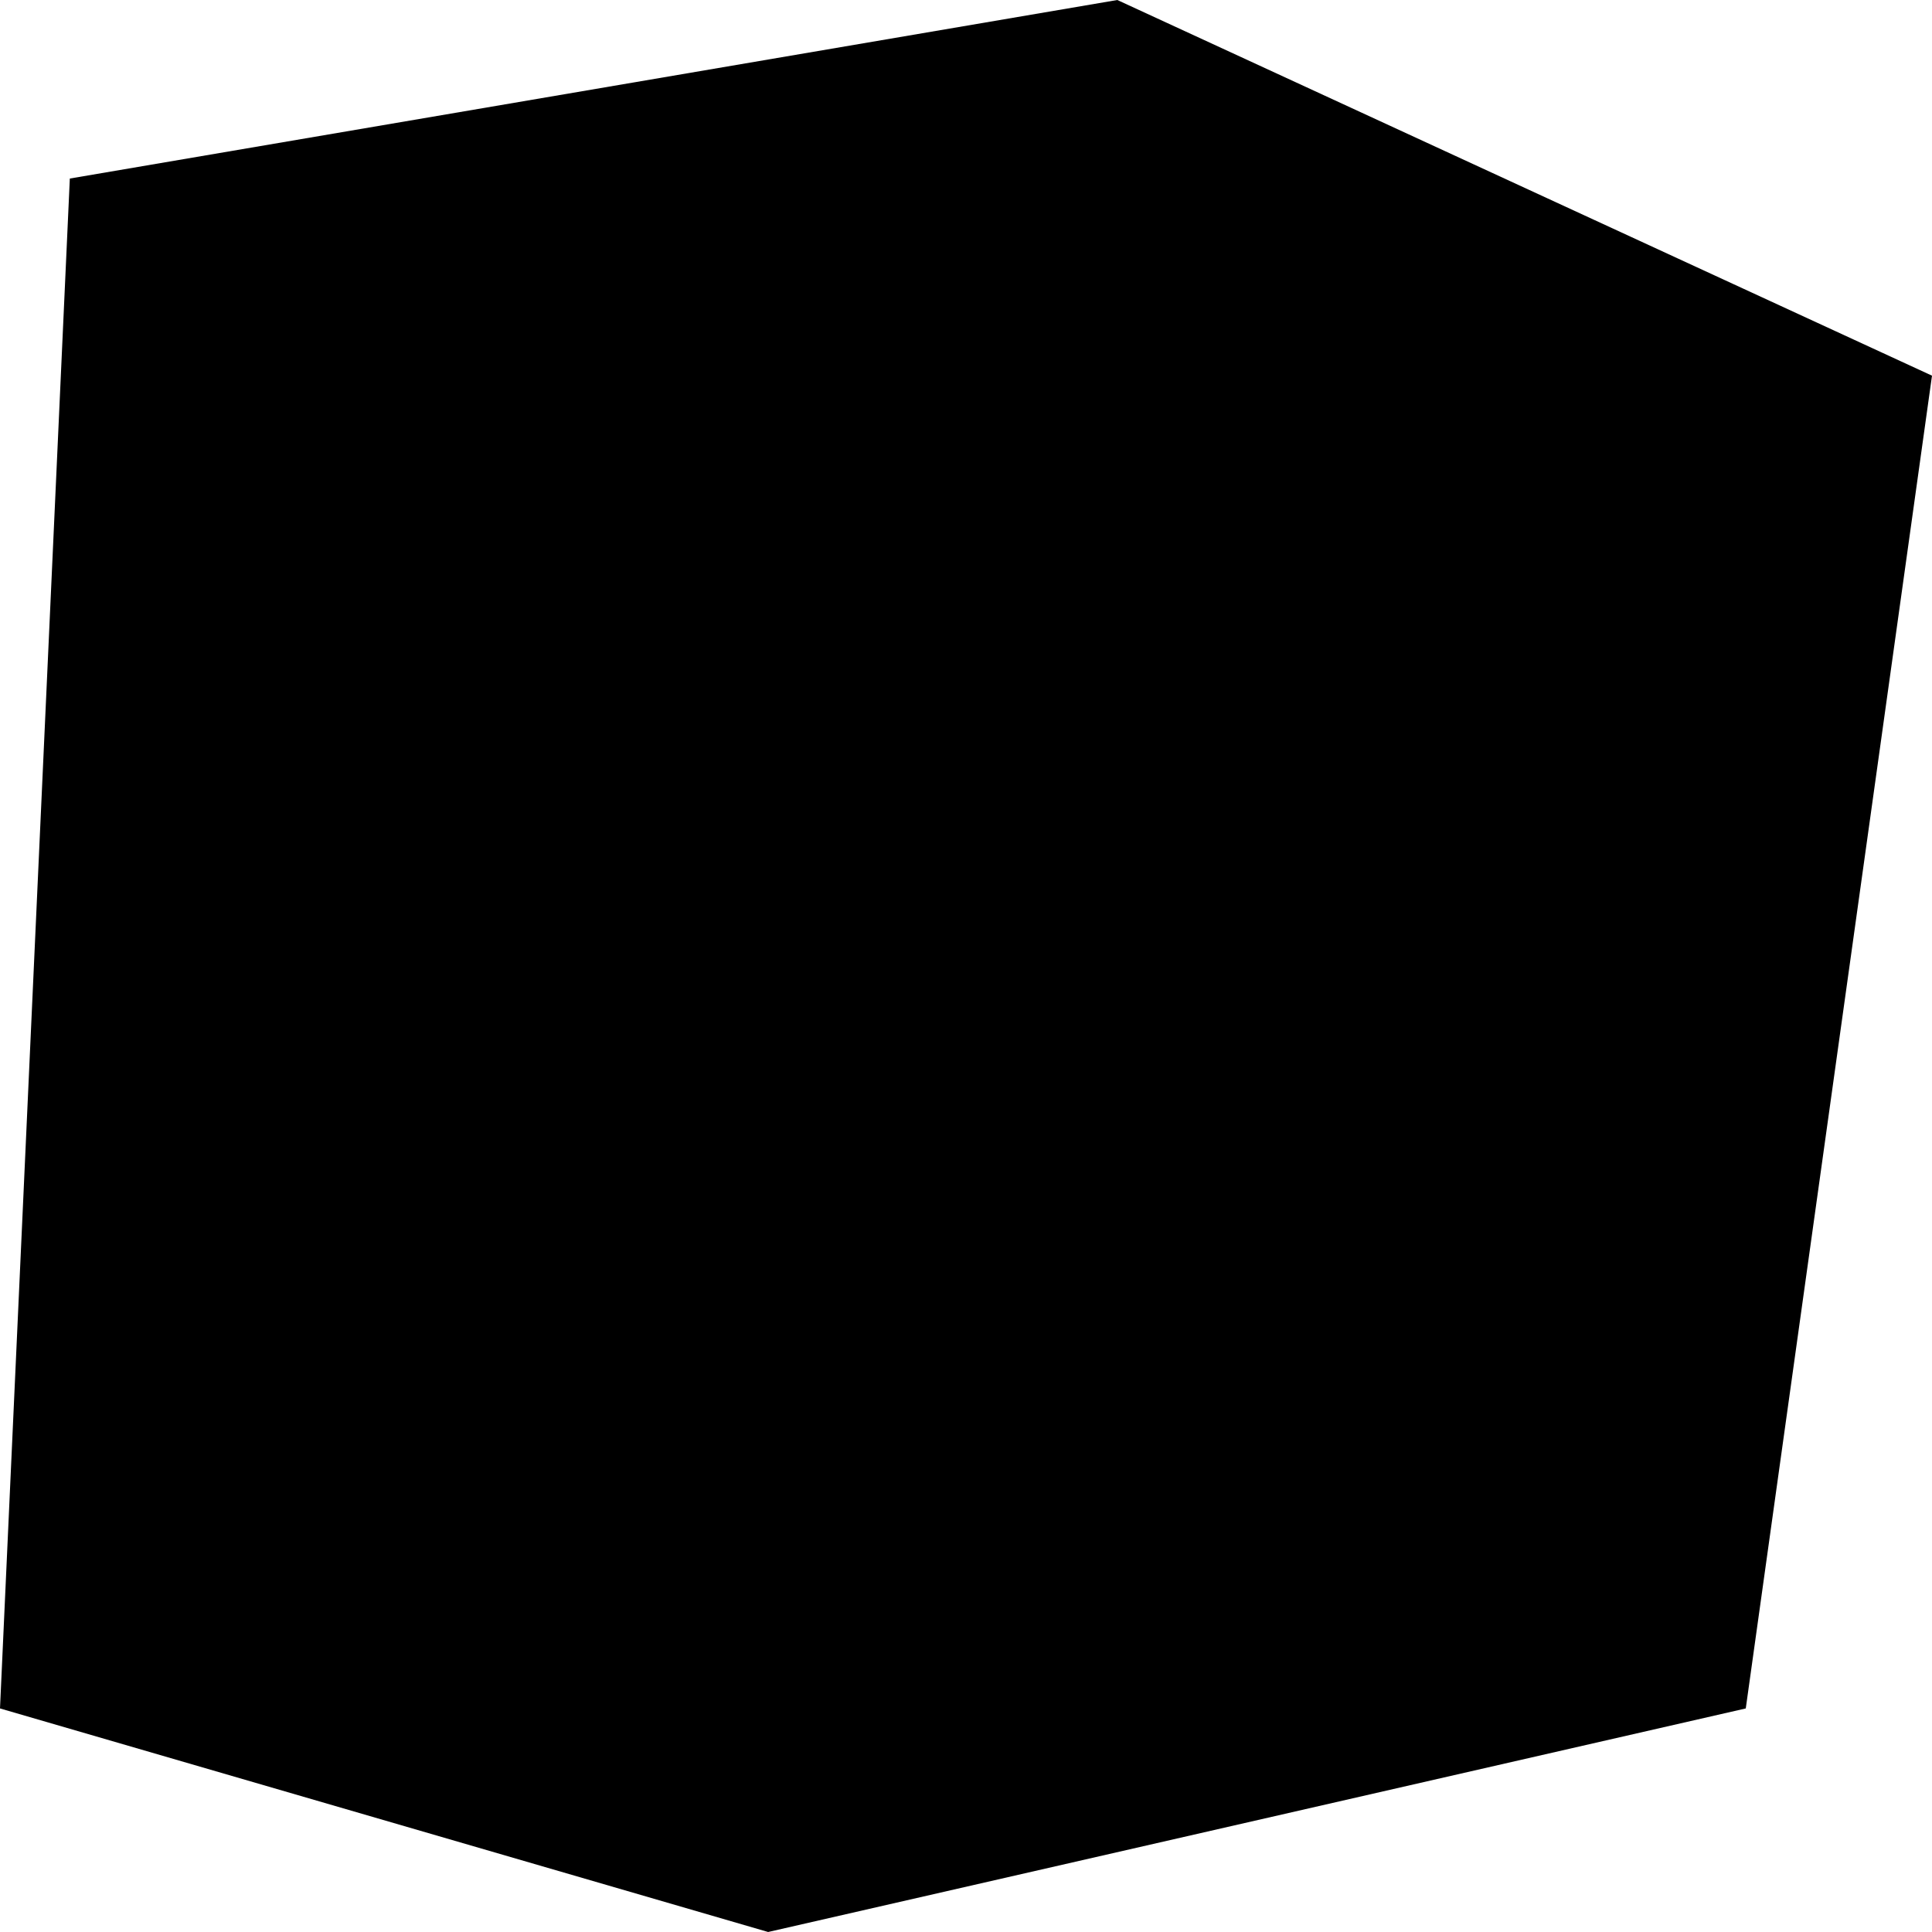
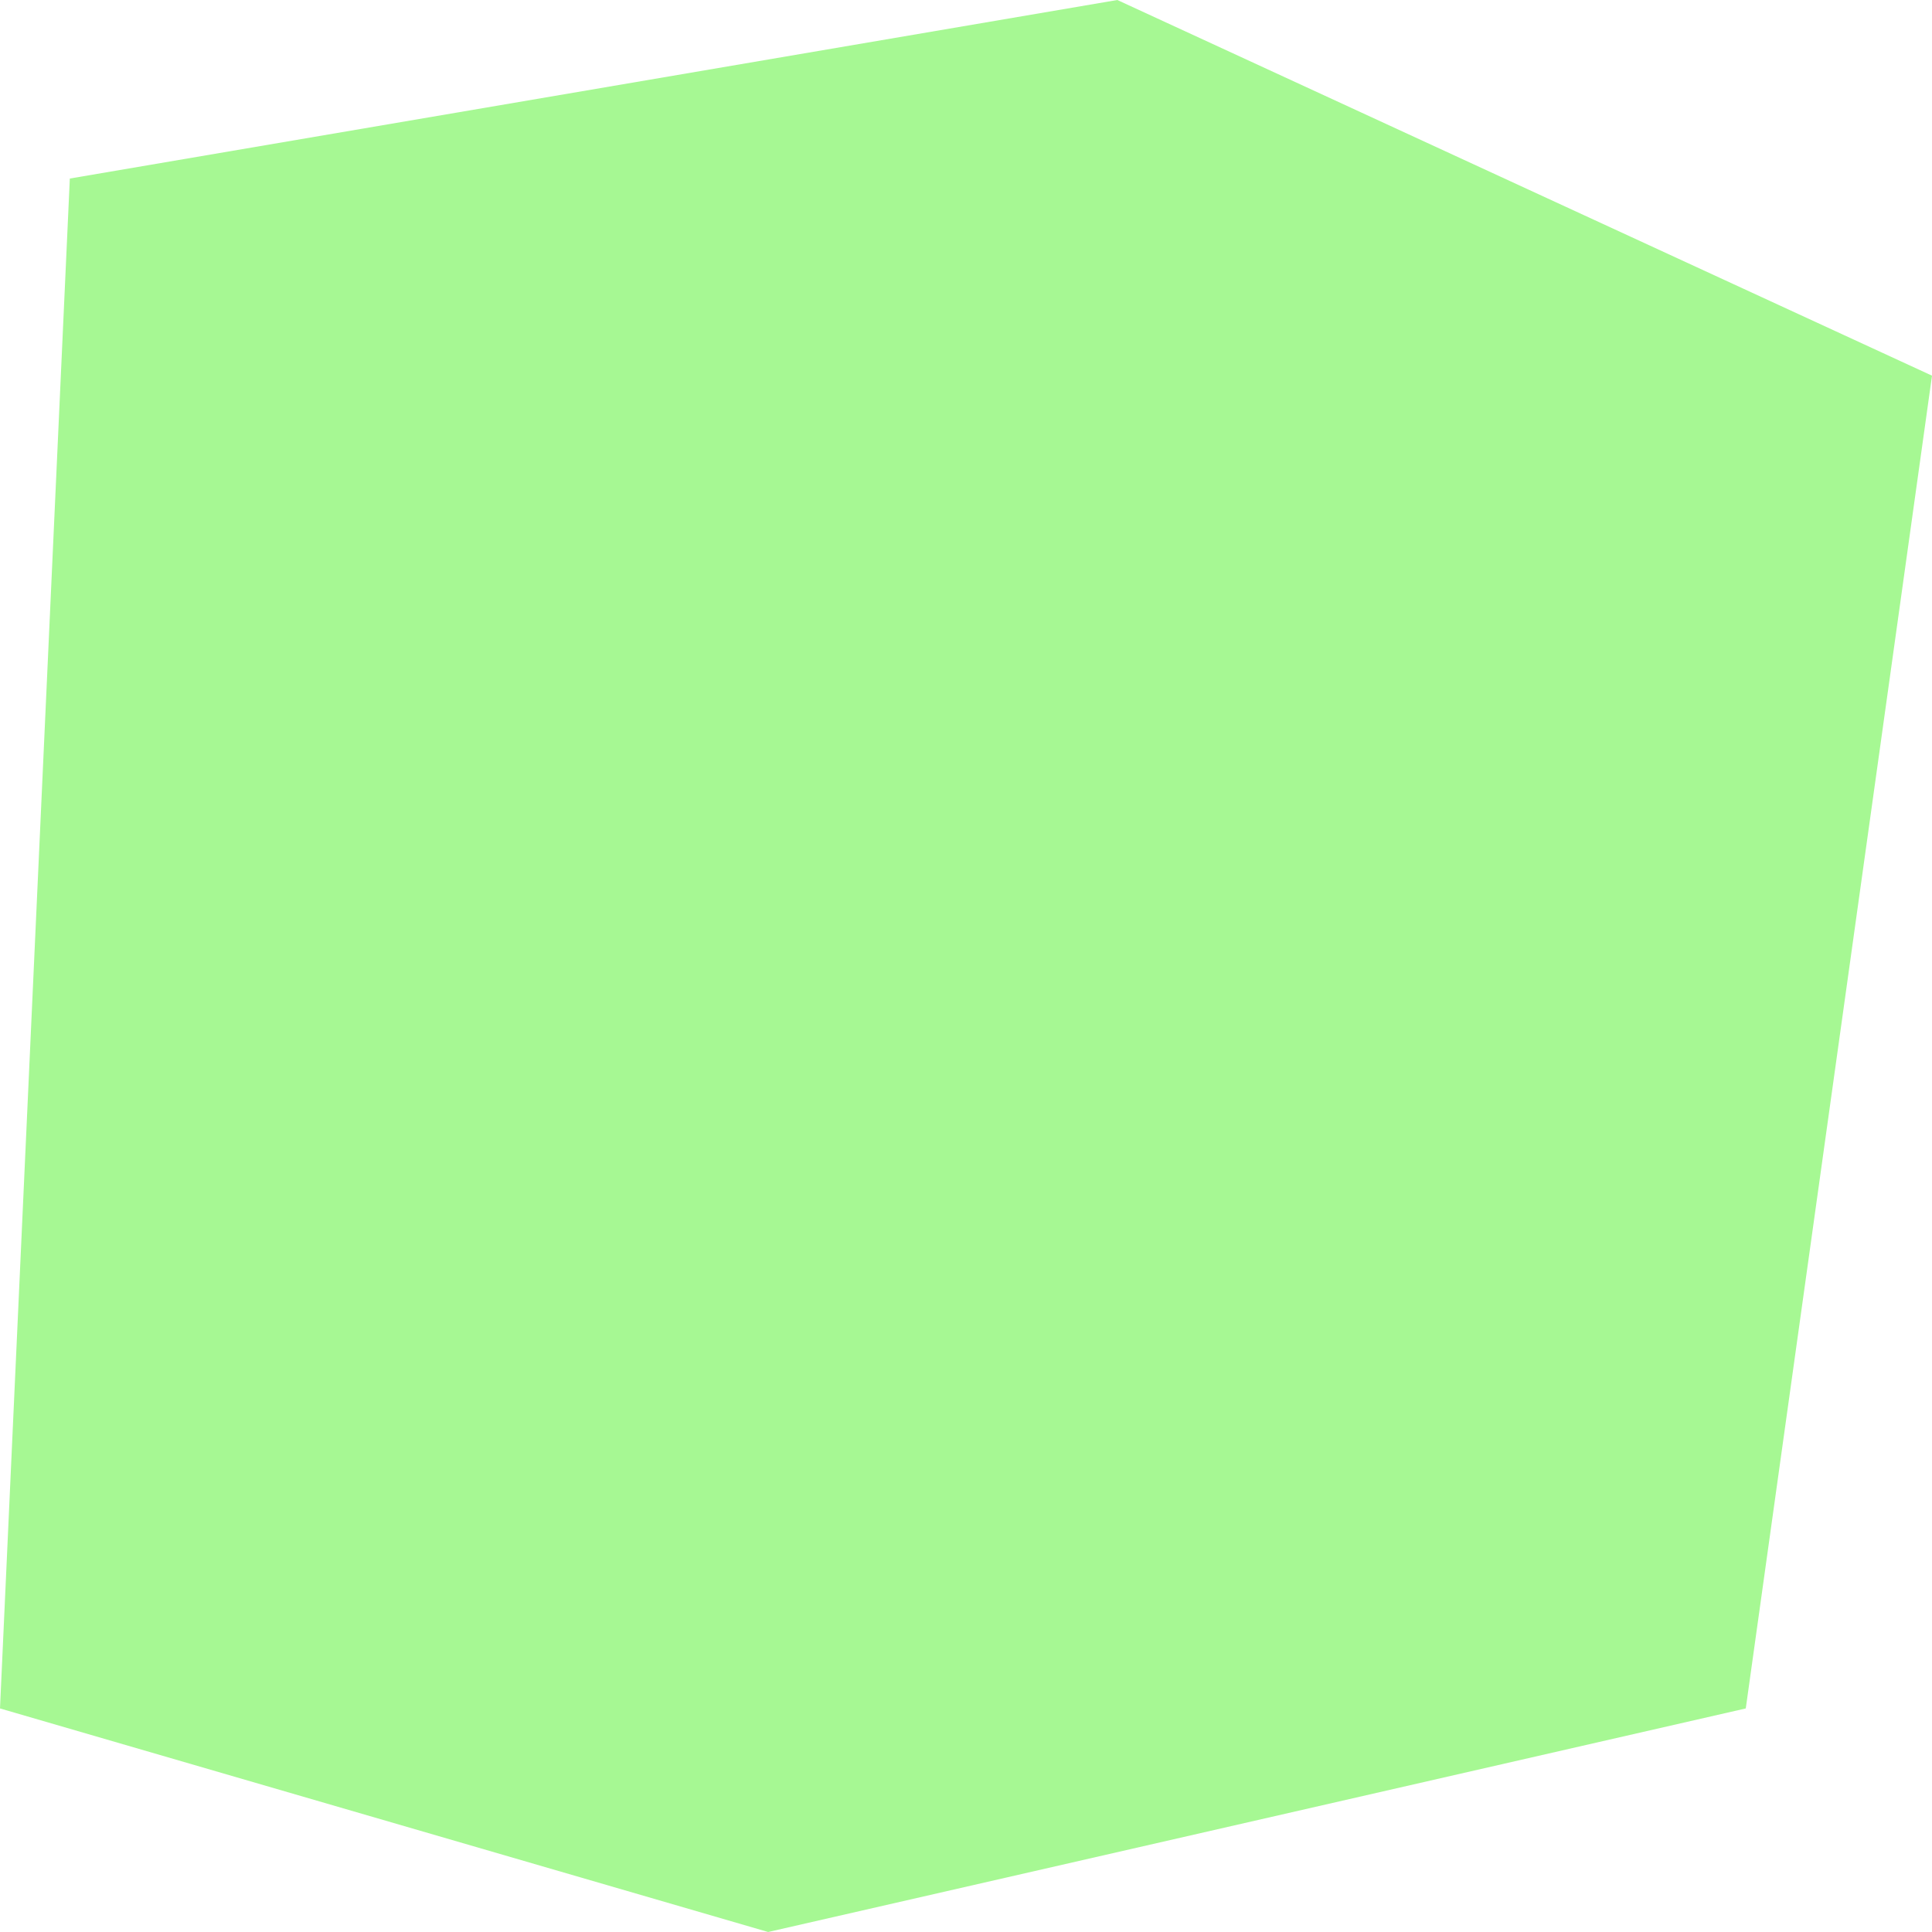
<svg xmlns="http://www.w3.org/2000/svg" preserveAspectRatio="none" overflow="visible" style="display: block;" width="56" height="56" viewBox="0 0 56 56" fill="none">
-   <path id="Vector" d="M0 49.52L2.024 5.175L32.386 0L56 10.889L50.602 49.52L22.265 56L0 49.52Z" fill="black" />
+   <path id="Vector" d="M0 49.52L2.024 5.175L32.386 0L56 10.889L50.602 49.52L22.265 56L0 49.52Z" fill="#A6F893" />
</svg>
